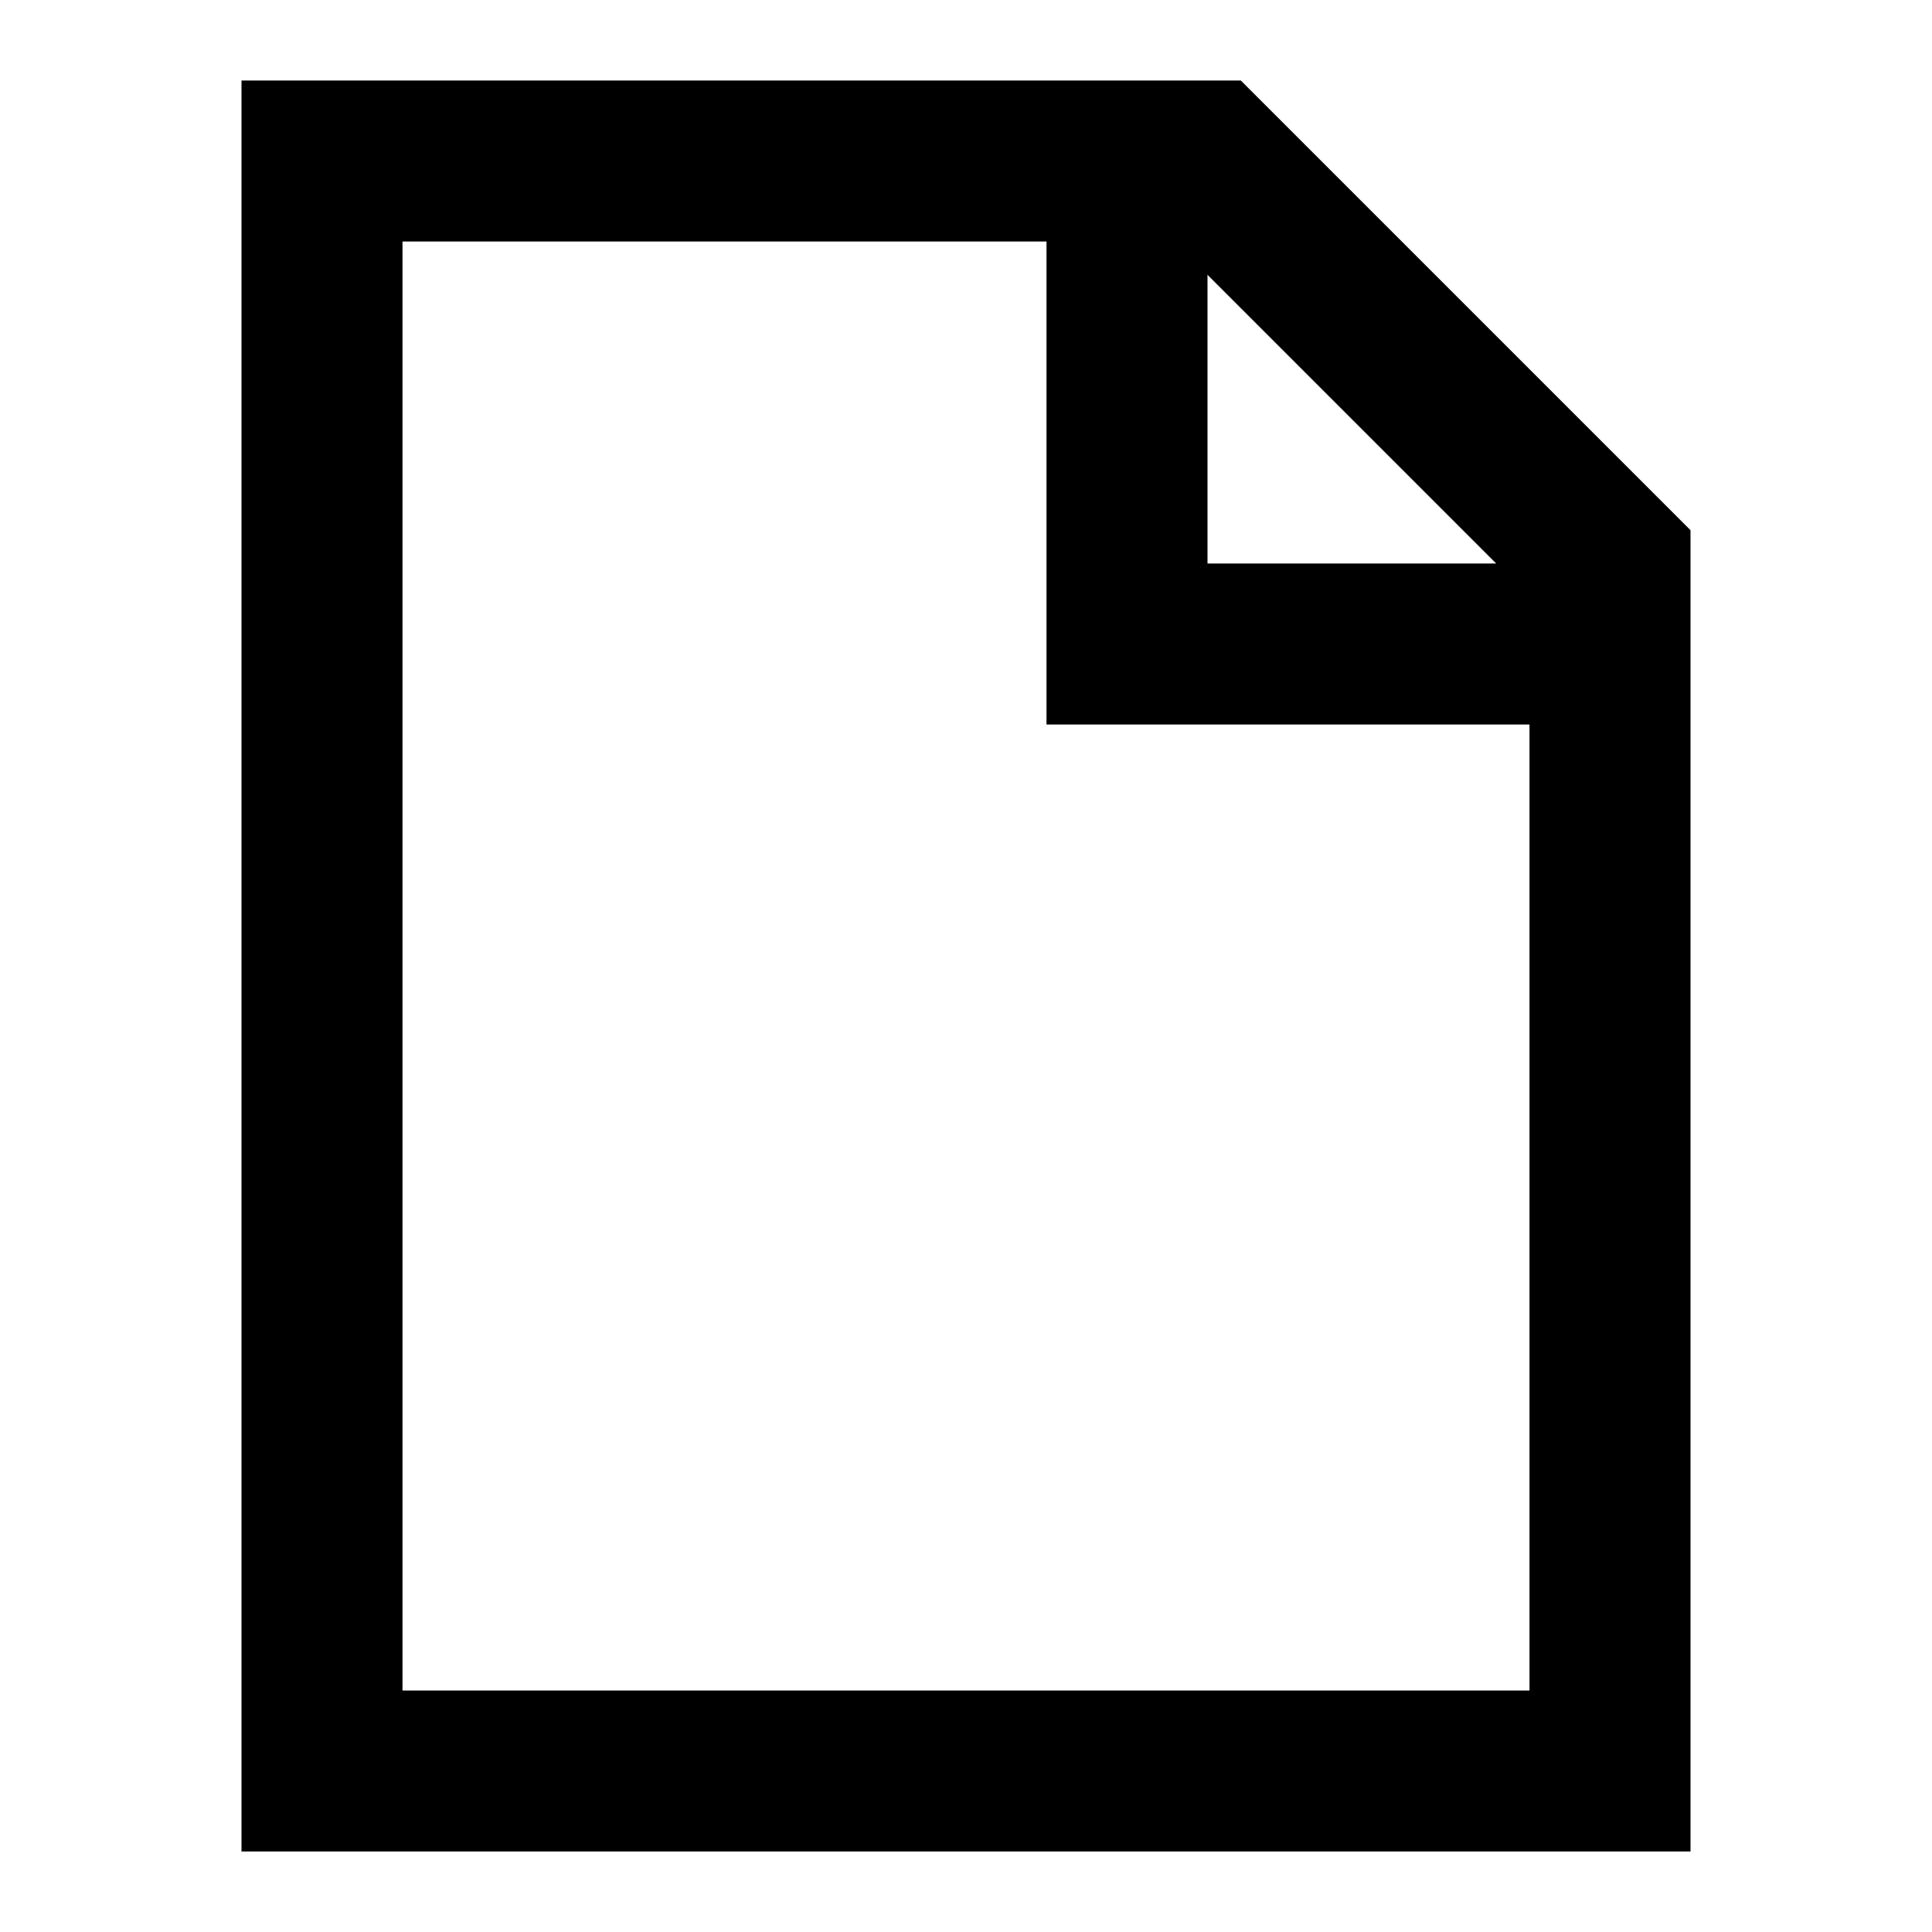
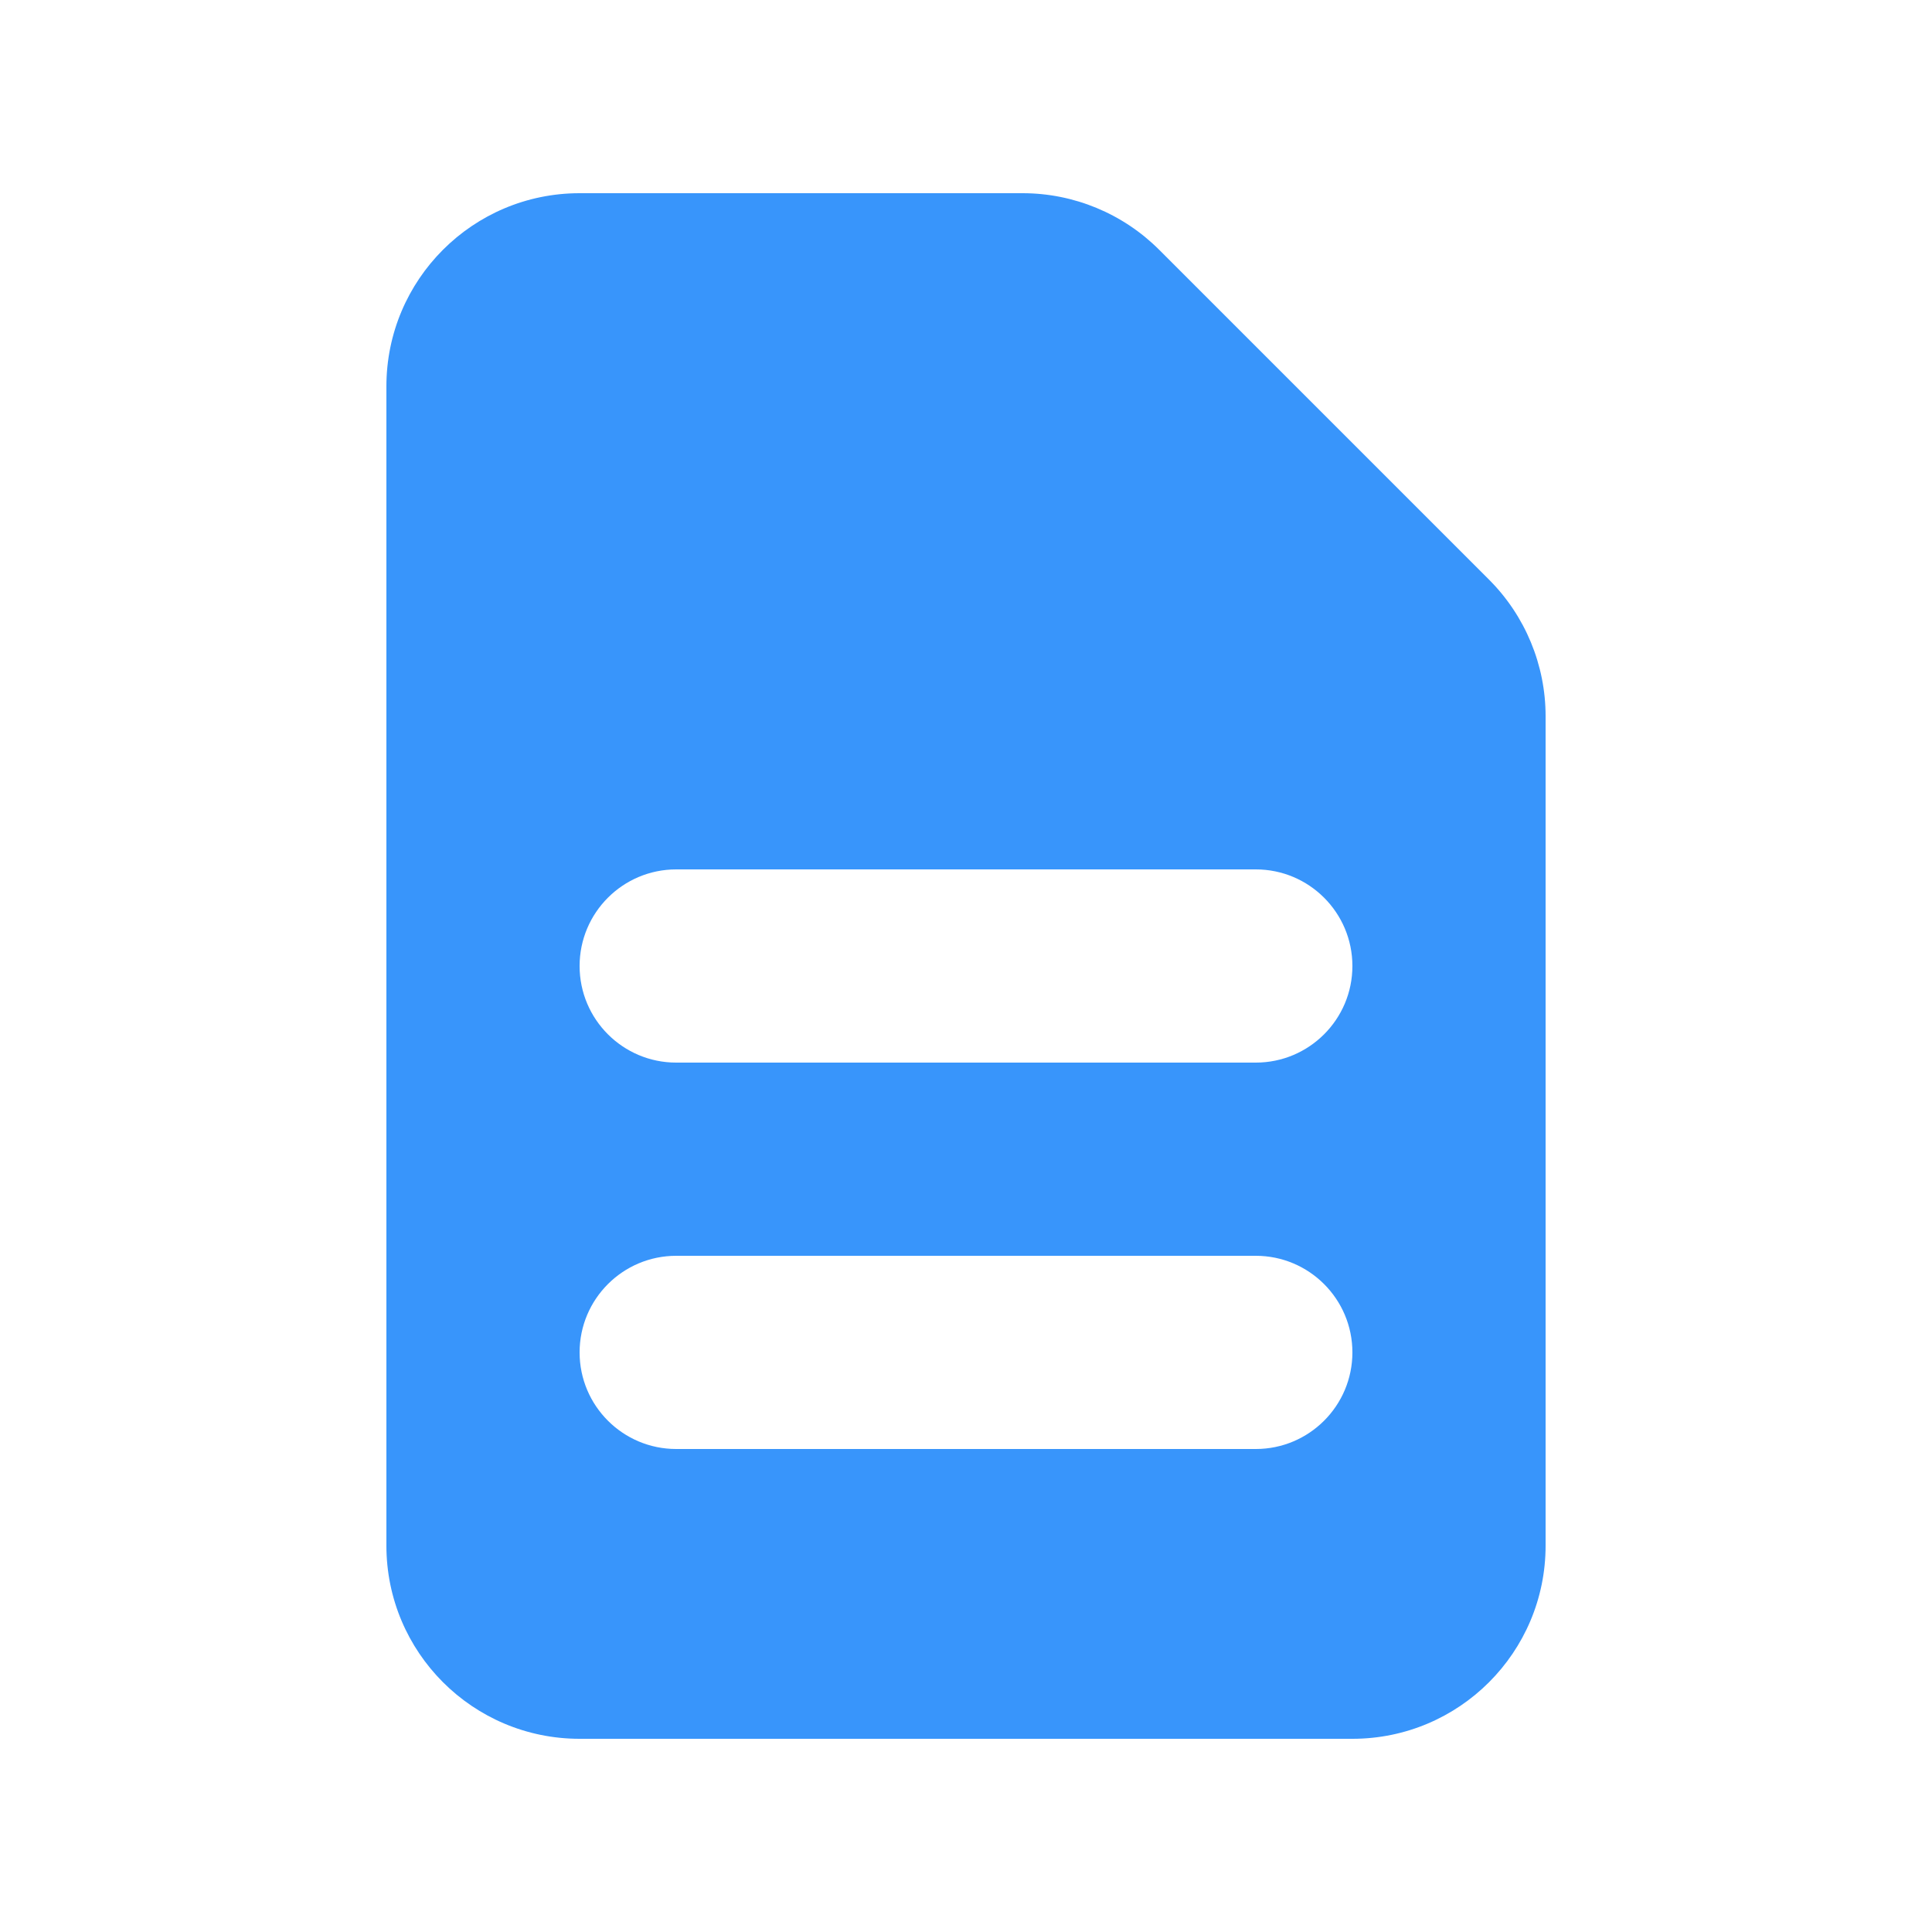
- <svg xmlns="http://www.w3.org/2000/svg" width="24" height="24" viewBox="0 0 24 24" fill="none">
-   <path d="M3 1H15.414L21 6.586V23H3V1ZM5 3V21H19V9H13V3H5ZM15 3.414V7H18.586L15 3.414Z" fill="black" />
+ <svg xmlns="http://www.w3.org/2000/svg" width="20px" height="20px" viewBox="0 0 20 20" fill="none">
+   <path fill-rule="evenodd" clip-rule="evenodd" d="M4 4C4 2.895 4.895 2 6 2H10.586C11.116 2 11.625 2.211 12 2.586L15.414 6C15.789 6.375 16 6.884 16 7.414V16C16 17.105 15.105 18 14 18H6C4.895 18 4 17.105 4 16V4ZM6 10C6 9.448 6.448 9 7 9H13C13.552 9 14 9.448 14 10C14 10.552 13.552 11 13 11H7C6.448 11 6 10.552 6 10ZM7 13C6.448 13 6 13.448 6 14C6 14.552 6.448 15 7 15H13C13.552 15 14 14.552 14 14C14 13.448 13.552 13 13 13H7Z" fill="#3895FB" />
</svg>
